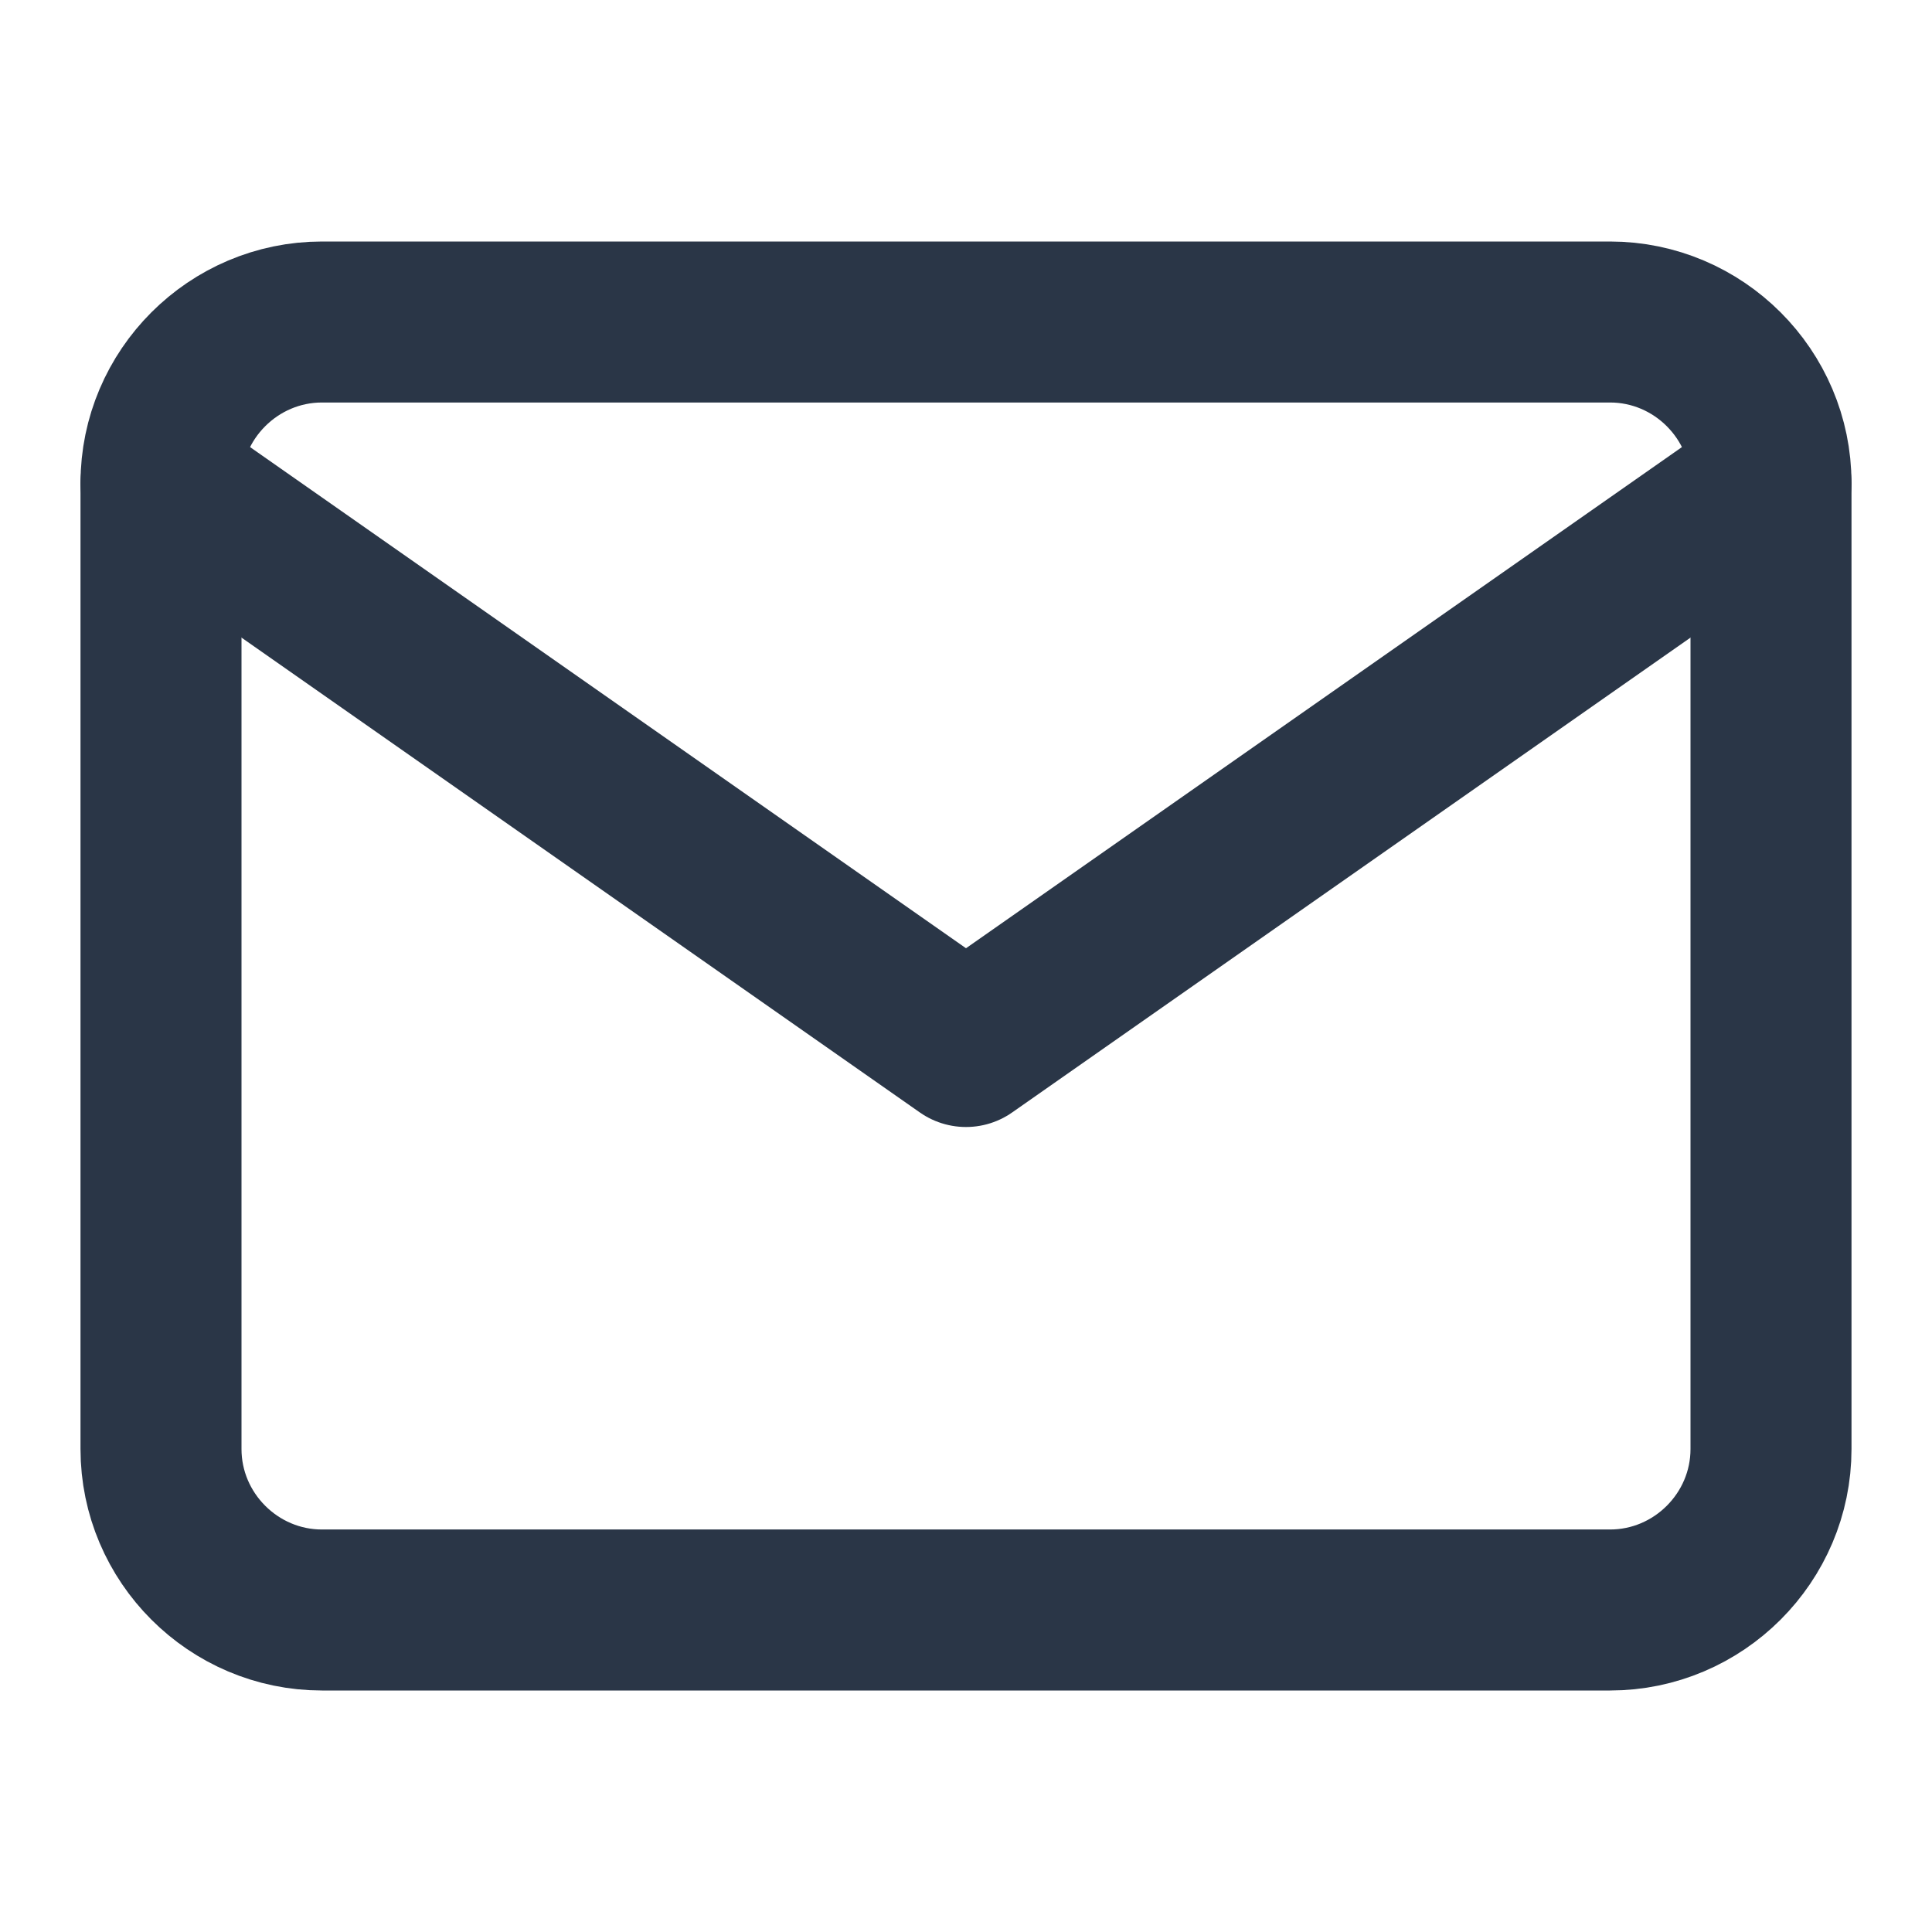
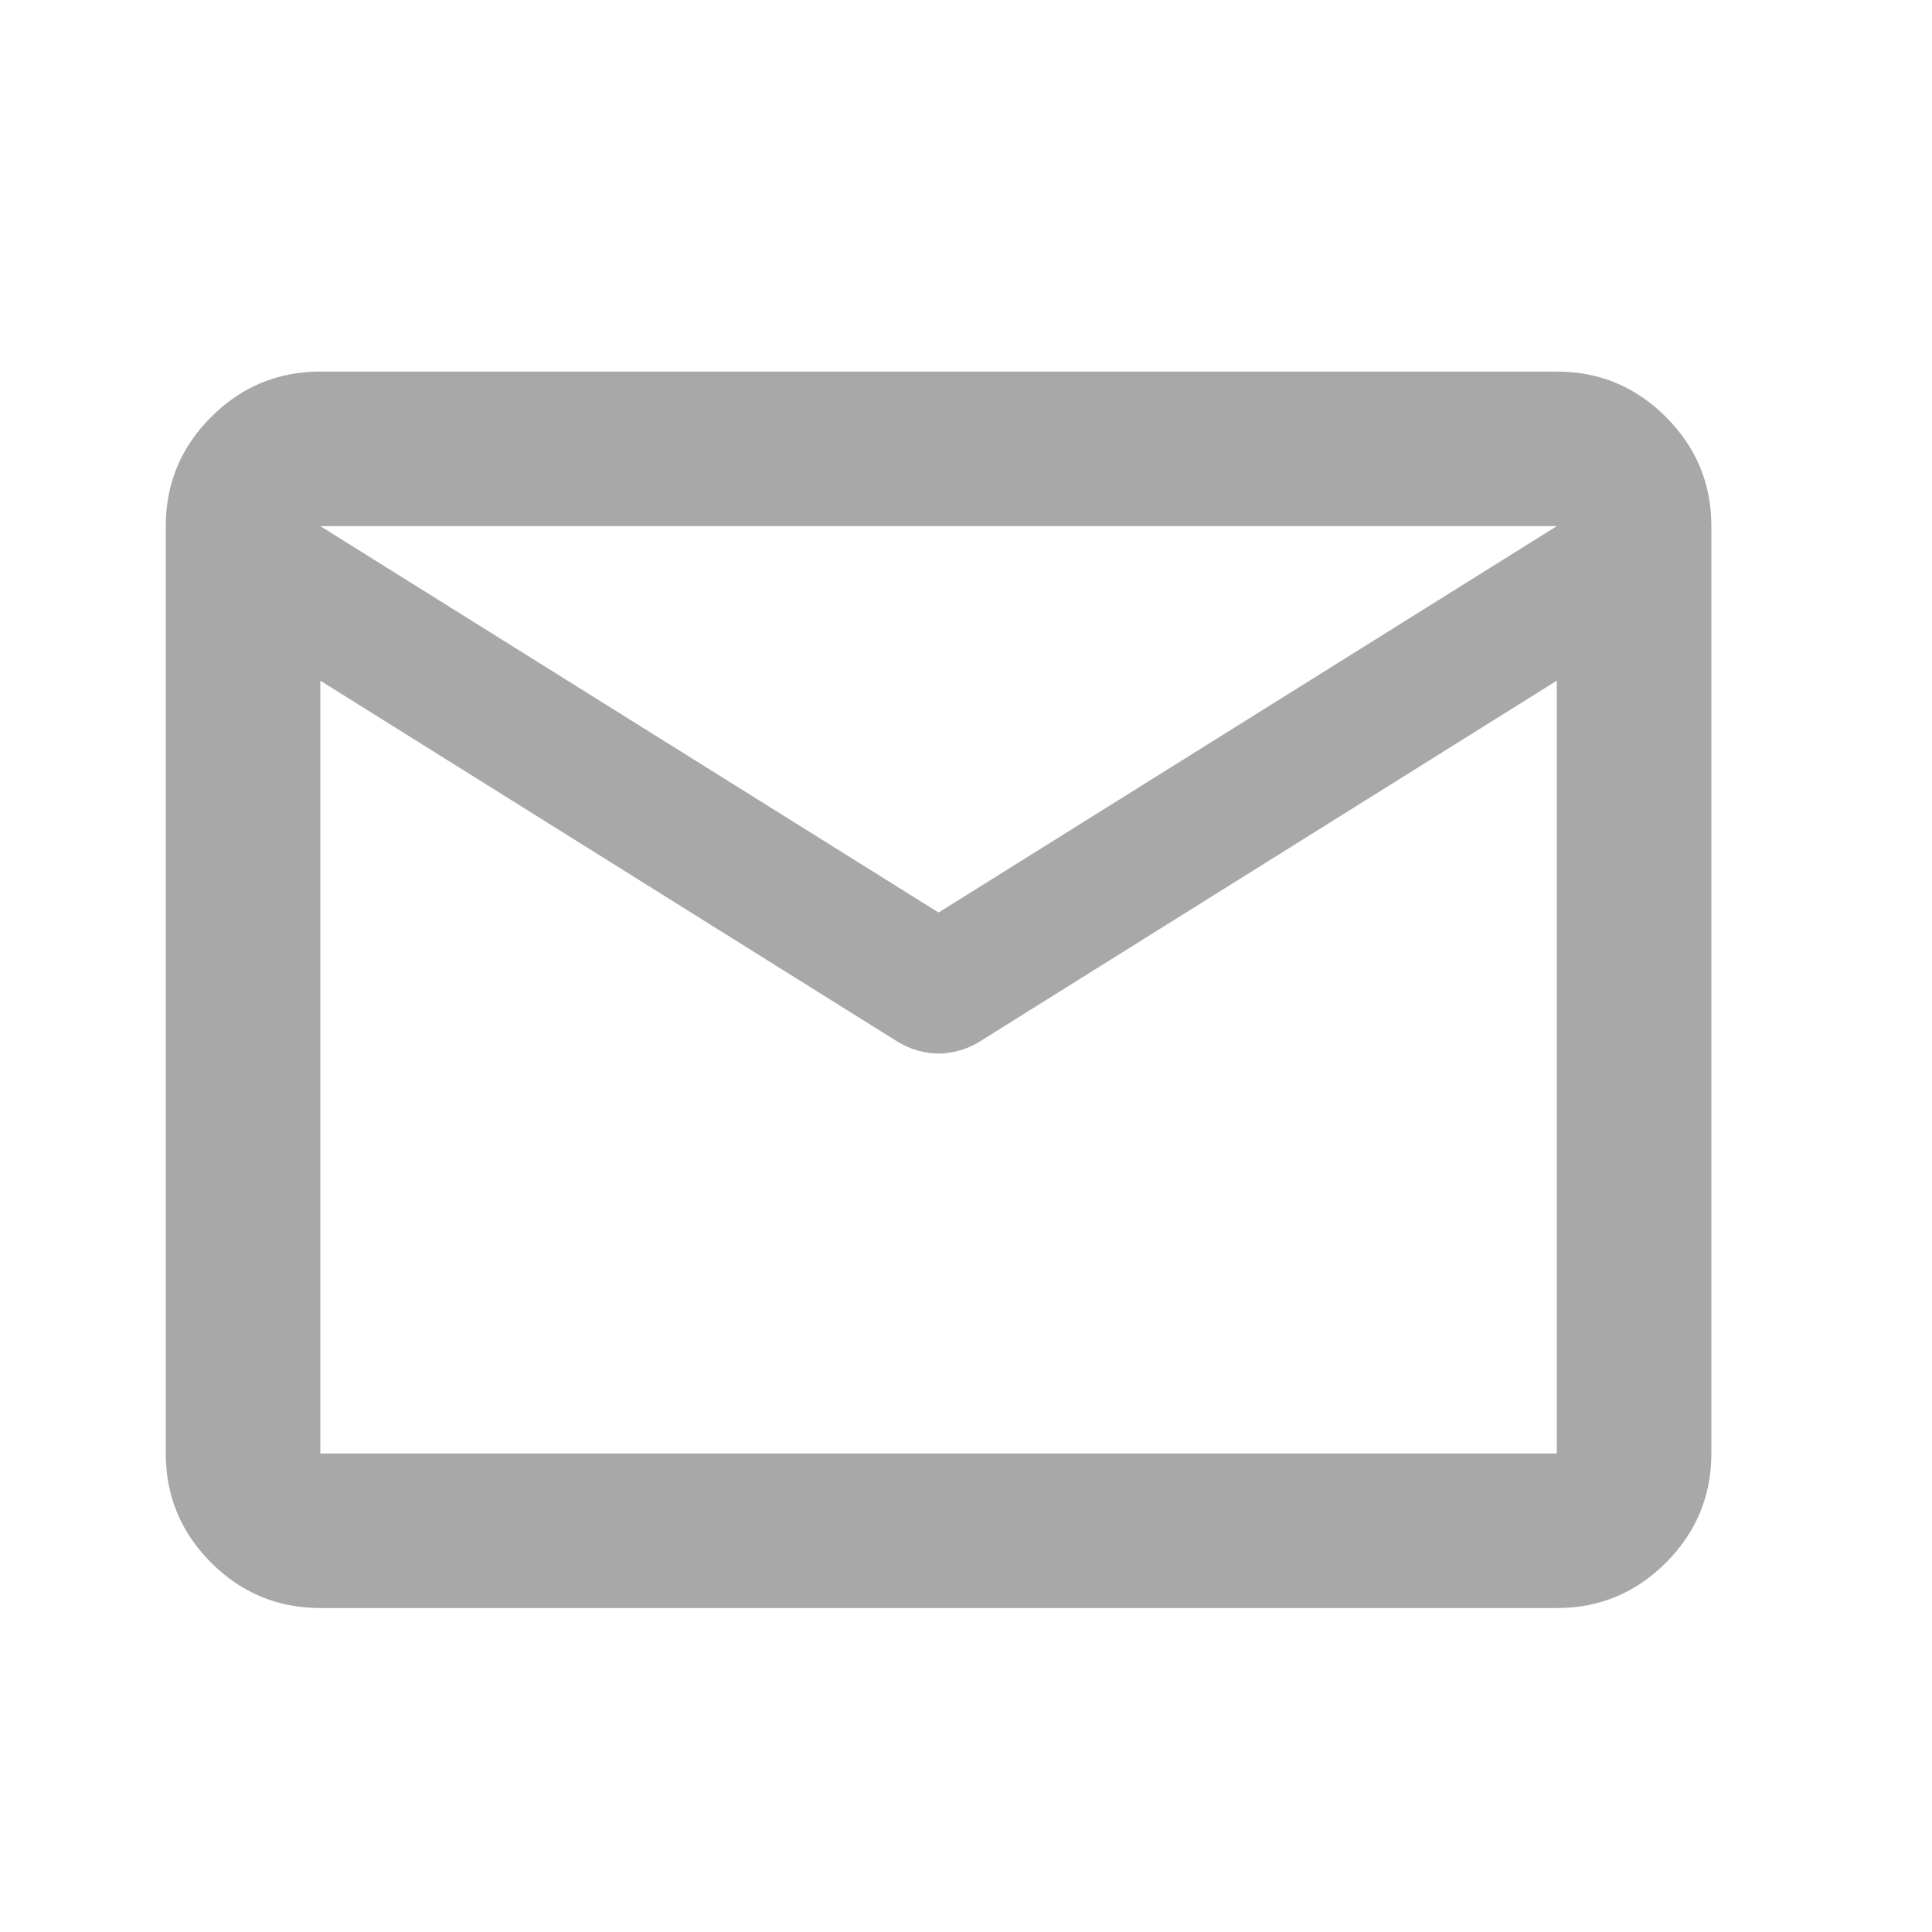
- <svg xmlns="http://www.w3.org/2000/svg" width="24" height="24" viewBox="0 0 24 24" fill="none" stroke="#2A3647" stroke-width="2" stroke-linecap="round" stroke-linejoin="round">
-   <path d="M4 4h16c1.1 0 2 .9 2 2v12c0 1.1-.9 2-2 2H4c-1.1 0-2-.9-2-2V6c0-1.1.9-2 2-2z" />
-   <polyline points="22,6 12,13 2,6" />
+ <svg xmlns="http://www.w3.org/2000/svg" width="25" height="25" viewBox="0 0 25 25" fill="none">
+   <mask id="mask0_69960_5141" style="mask-type:alpha" maskUnits="userSpaceOnUse" x="0" y="0" width="25" height="25">
+     <rect x="0.145" y="0.808" width="24" height="24" fill="#D9D9D9" />
+   </mask>
+   <g mask="url(#mask0_69960_5141)">
+     <path d="M4.145 20.808C3.595 20.808 3.124 20.613 2.732 20.221C2.34 19.829 2.145 19.358 2.145 18.808V6.808C2.145 6.258 2.34 5.788 2.732 5.396C3.124 5.004 3.595 4.808 4.145 4.808H20.145C20.695 4.808 21.165 5.004 21.557 5.396C21.949 5.788 22.145 6.258 22.145 6.808V18.808C22.145 19.358 21.949 19.829 21.557 20.221C21.165 20.613 20.695 20.808 20.145 20.808H4.145ZM20.145 8.808L12.669 13.483C12.586 13.533 12.499 13.571 12.407 13.596C12.315 13.621 12.228 13.633 12.145 13.633C12.061 13.633 11.974 13.621 11.882 13.596C11.79 13.571 11.703 13.533 11.62 13.483L4.145 8.808V18.808H20.145V8.808ZM12.145 11.808L20.145 6.808H4.145L12.145 11.808ZM4.145 9.058V7.583V7.608V7.596V9.058Z" fill="#A8A8A8" />
+   </g>
</svg>
